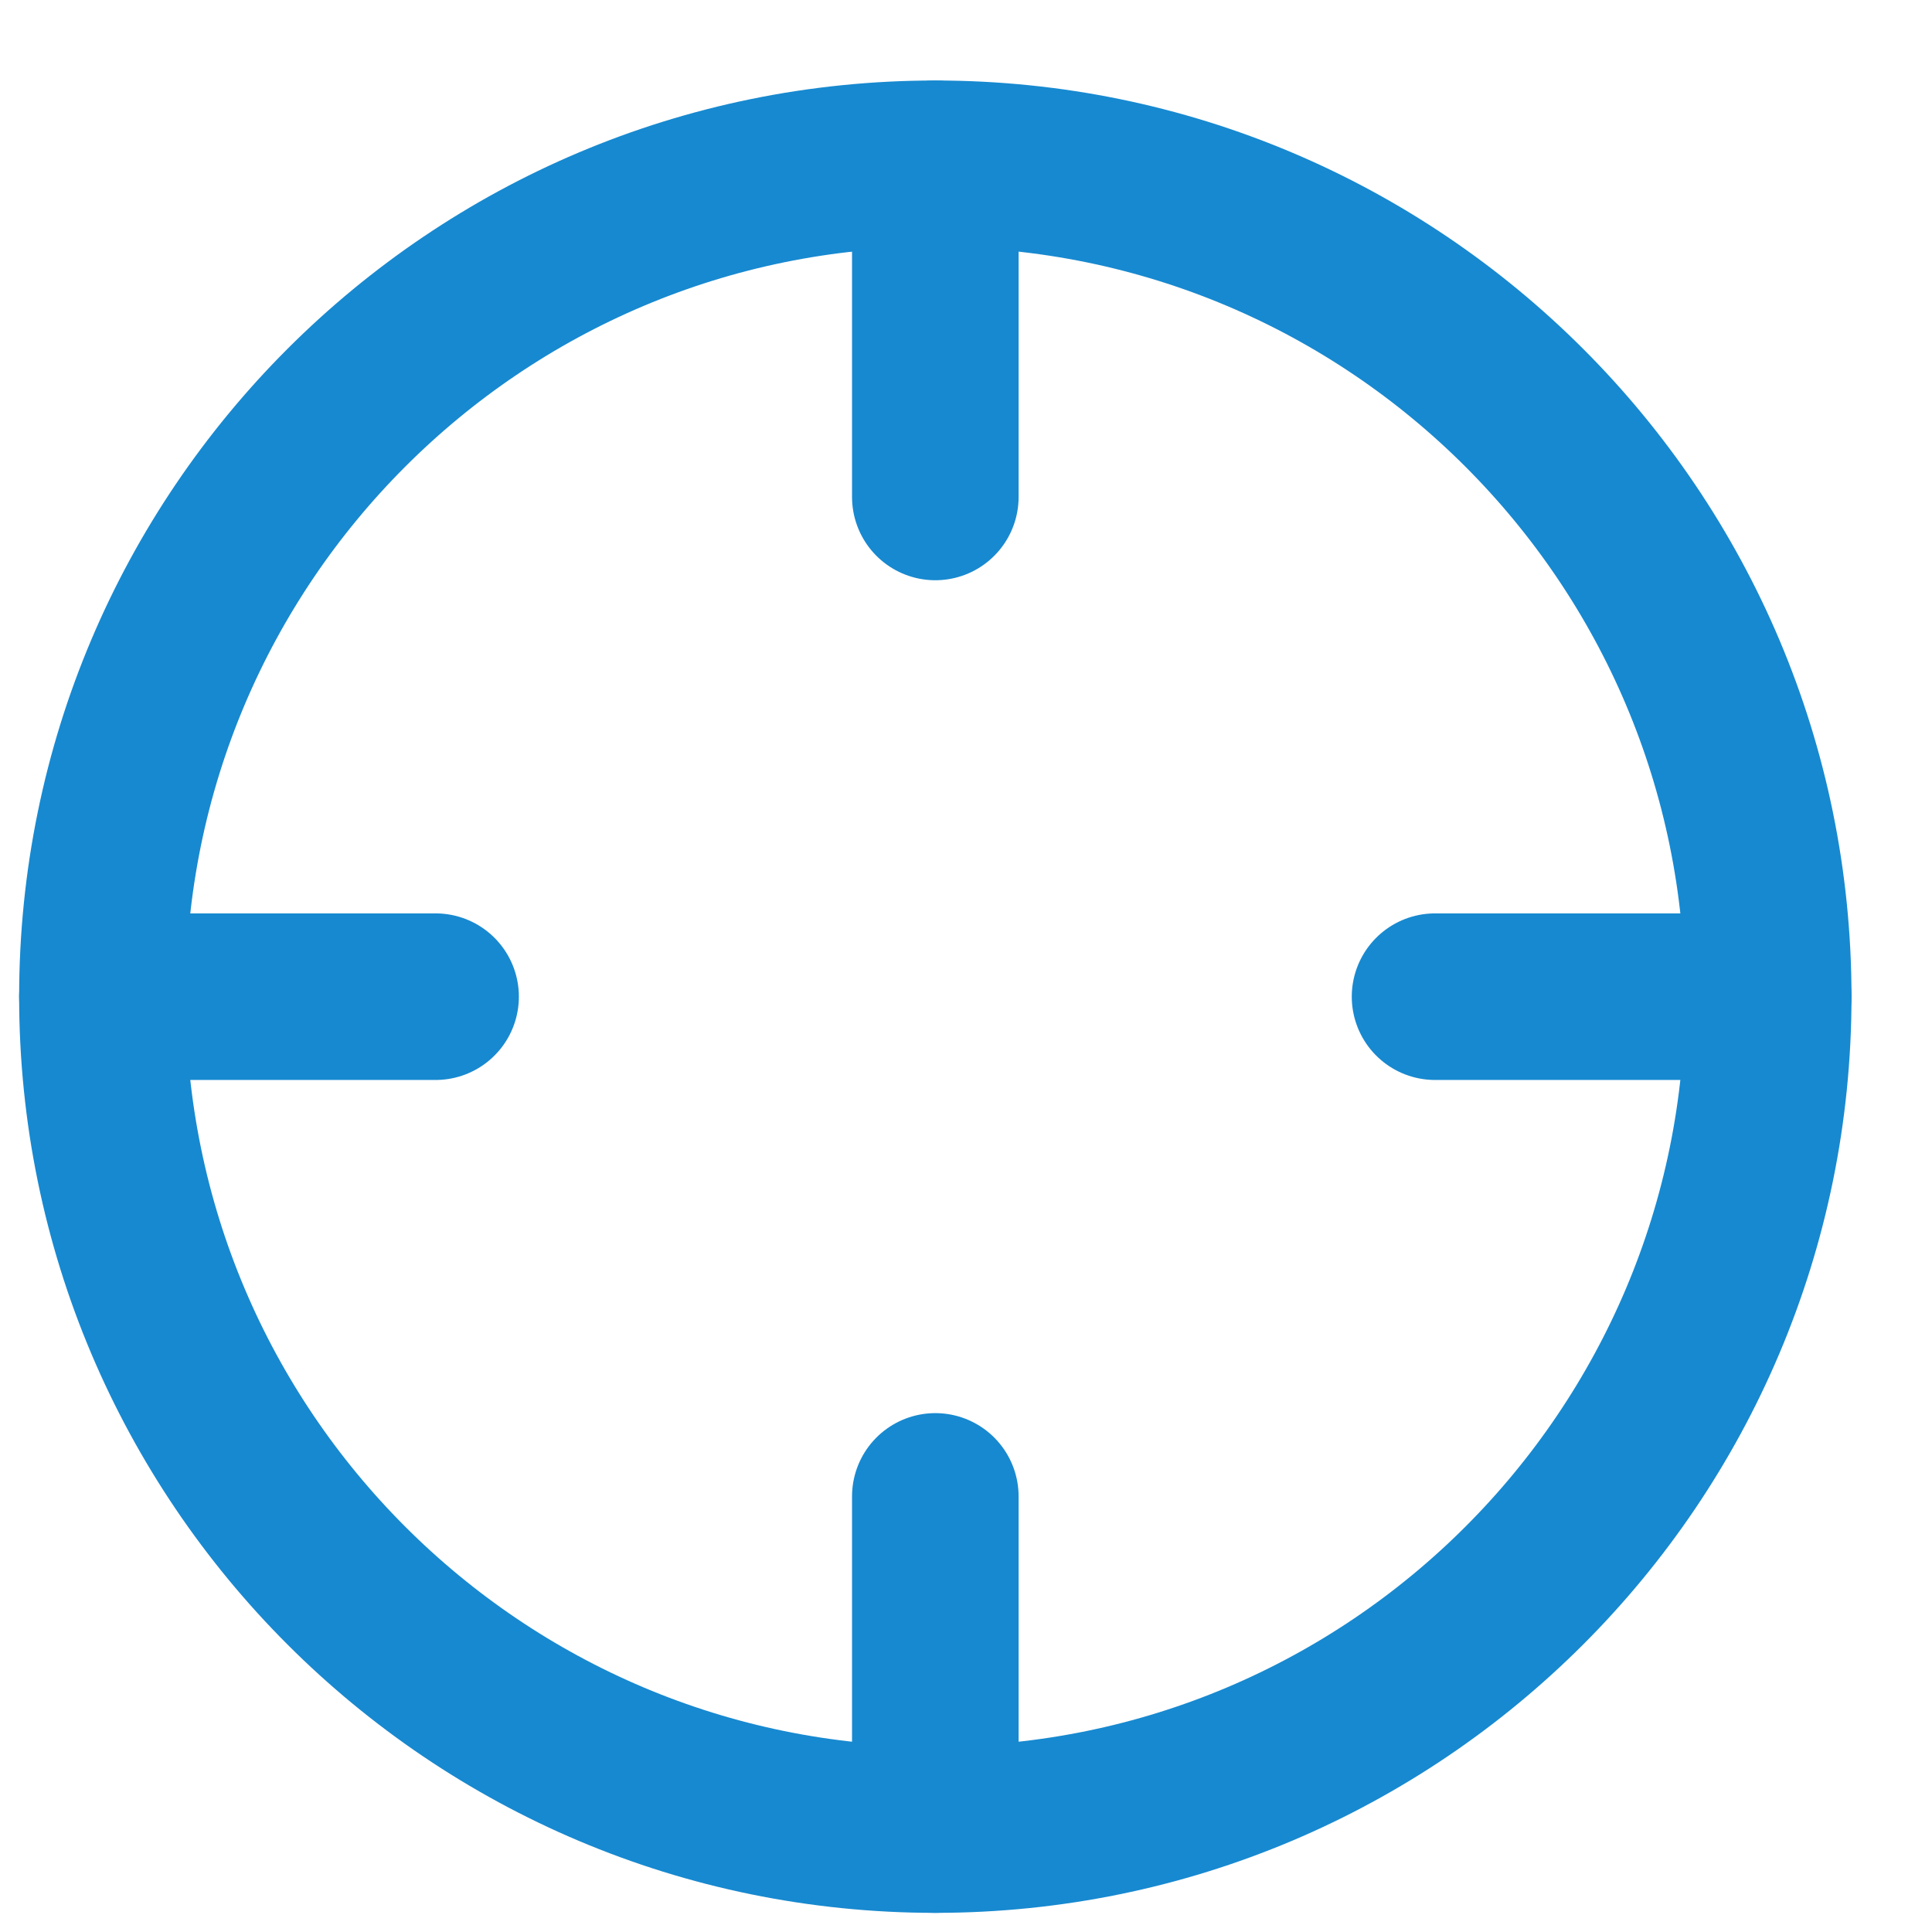
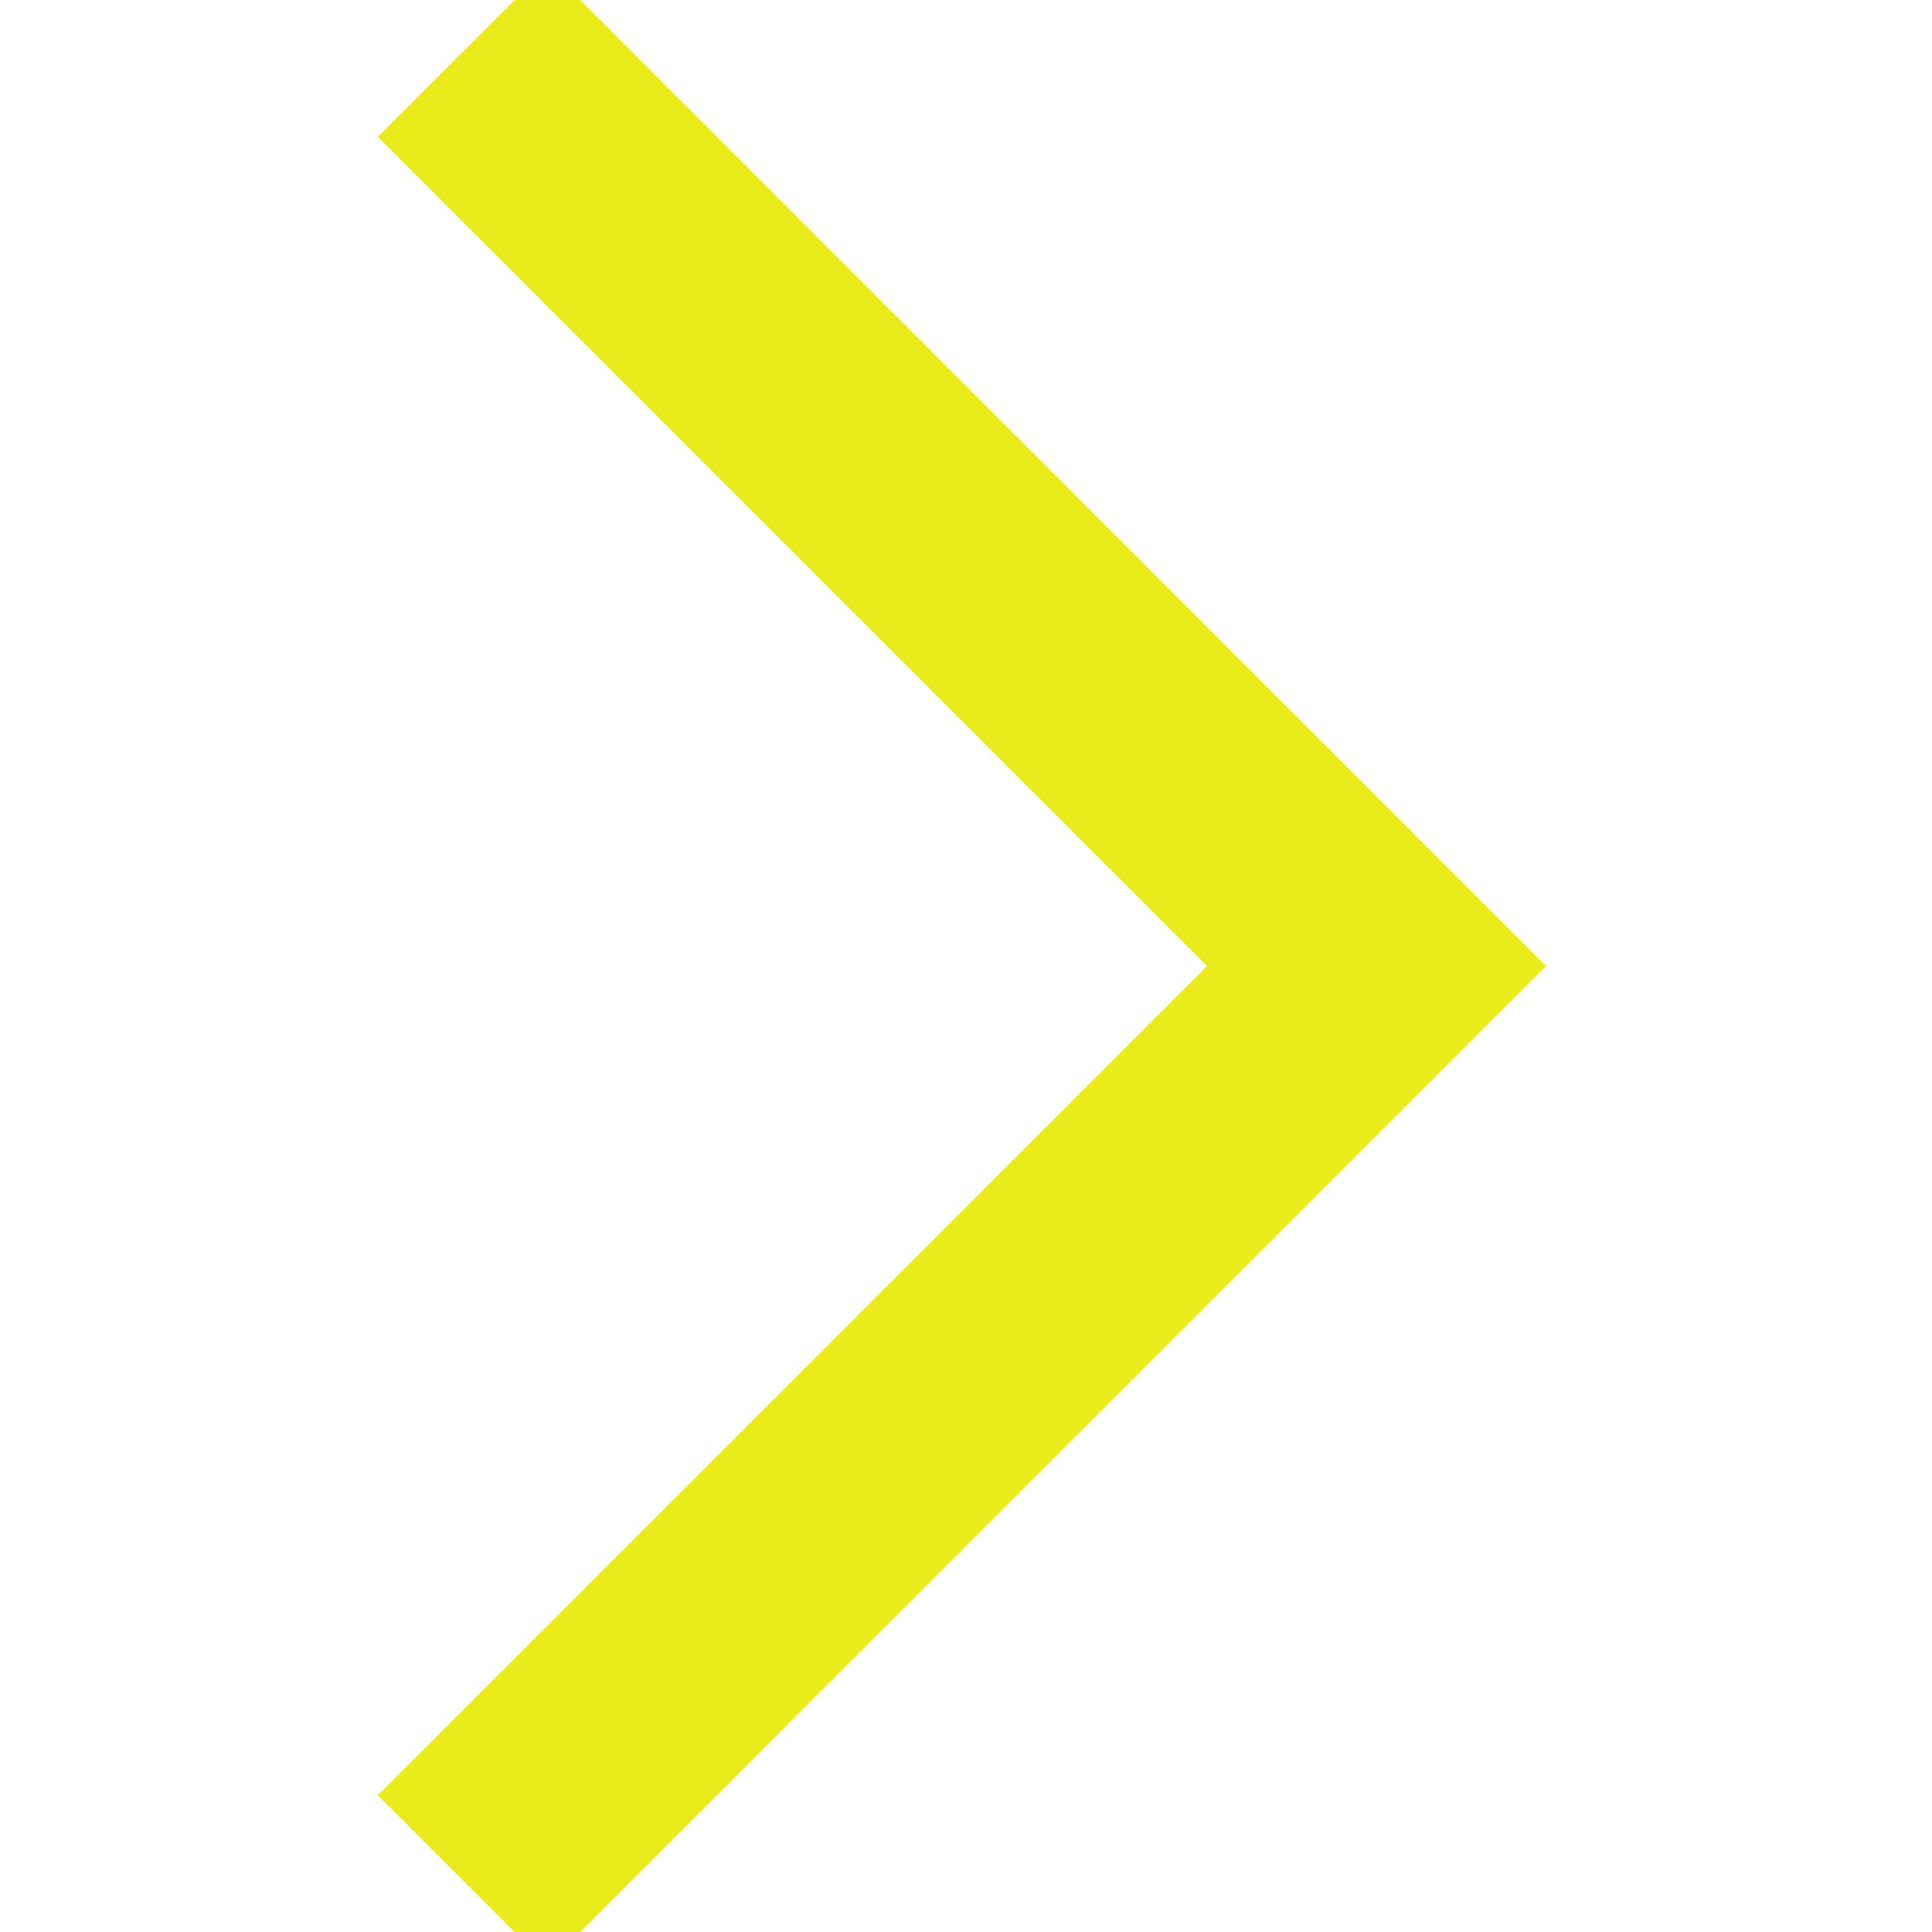
- <svg xmlns="http://www.w3.org/2000/svg" id="svg12" version="1.1" class="feather feather-crosshair" stroke-linejoin="round" stroke-linecap="round" stroke-width="2" stroke="#1789D0" fill="none" viewBox="0 0 24 24" height="48" width="48">
-   <defs id="defs16" />
-   <g transform="matrix(1.034647,0,0,1.034647,-0.7968718,-0.0346466)" id="g25">
-     <circle cx="12" cy="12" r="10" id="circle2" />
-     <line x1="22" y1="12" x2="18" y2="12" id="line4" />
-     <line x1="6" y1="12" x2="2" y2="12" id="line6" />
-     <line x1="12" y1="6" x2="12" y2="2" id="line8" />
-     <line x1="12" y1="22" x2="12" y2="18" id="line10" />
+ <svg xmlns="http://www.w3.org/2000/svg" width="52px" height="52px" viewBox="0 0 52 52" version="1.1">
+   <g id="surface1">
+     <path style="fill-rule:nonzero;fill:rgb(92.157%,92.157%,10.98%);fill-opacity:1;stroke-width:1;stroke-linecap:butt;stroke-linejoin:miter;stroke:rgb(92.157%,92.157%,10.98%);stroke-opacity:1;stroke-miterlimit:4;" d="M 6.8 23.701 L 5.4 22.3 L 15.7 12 L 5.4 1.7 L 6.8 0.299 L 18.499 12 Z M 6.8 23.701 " transform="matrix(2.166667,0,0,2.166667,0,0)" />
  </g>
</svg>
